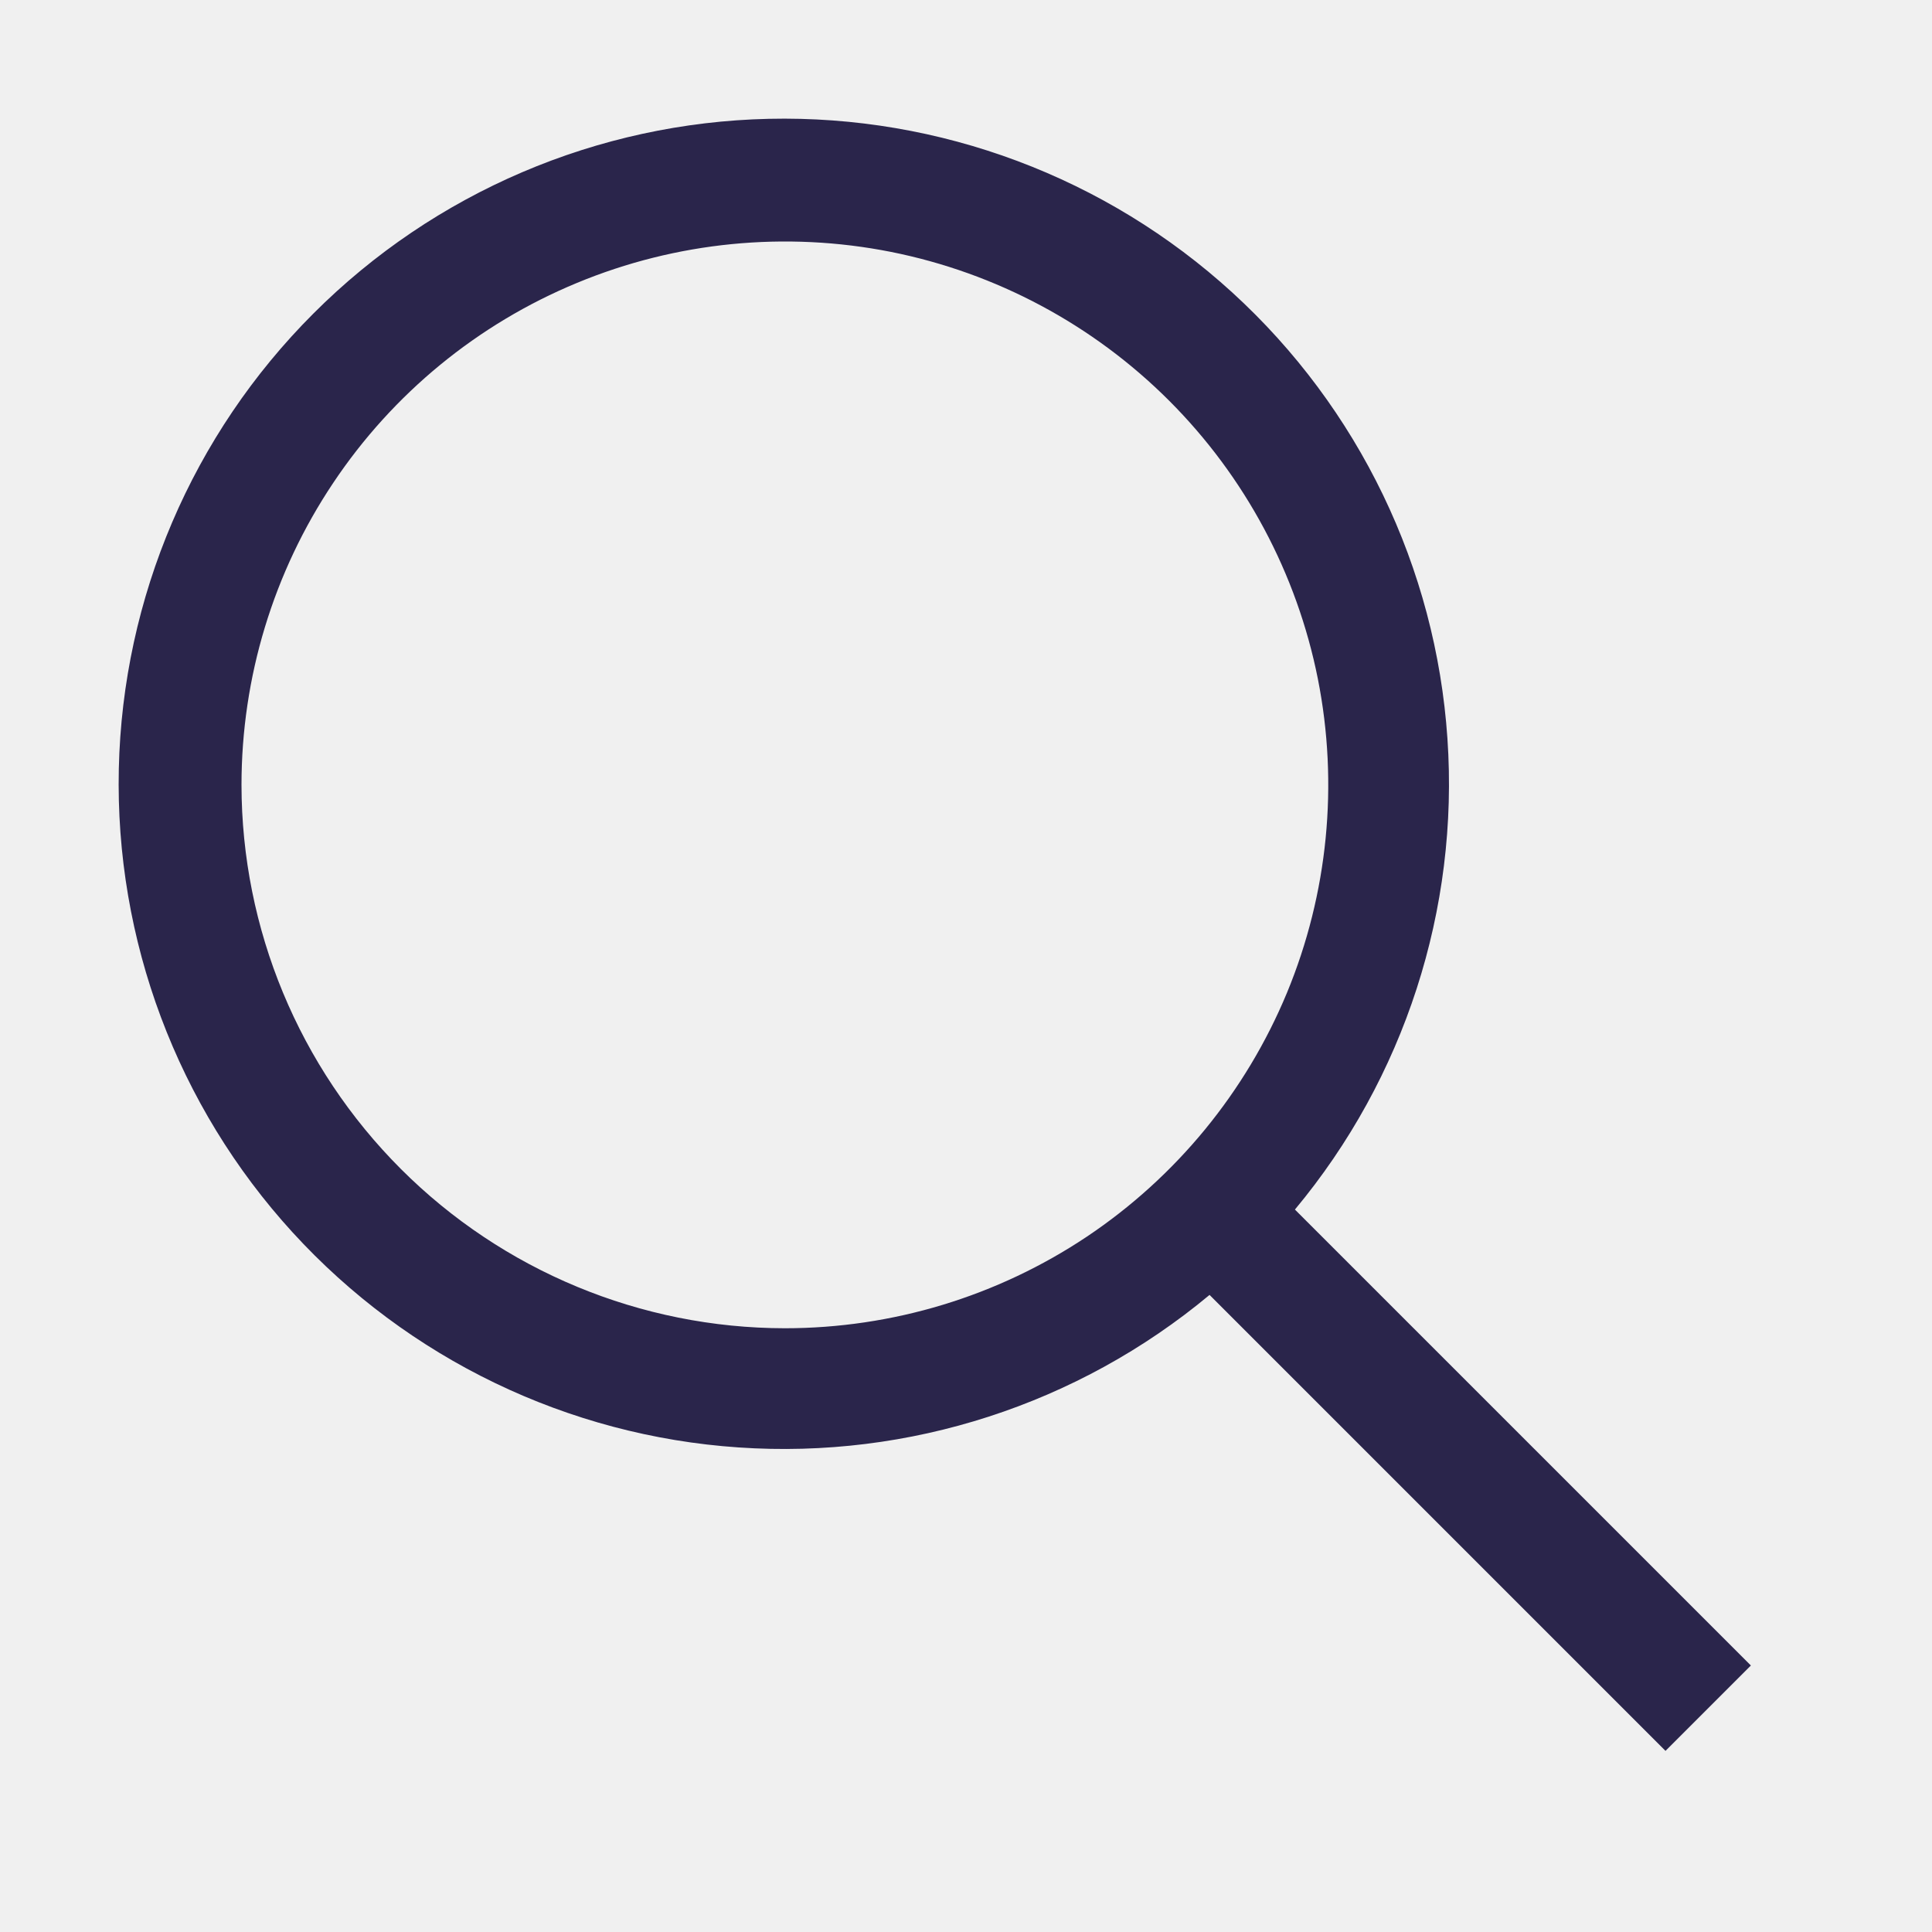
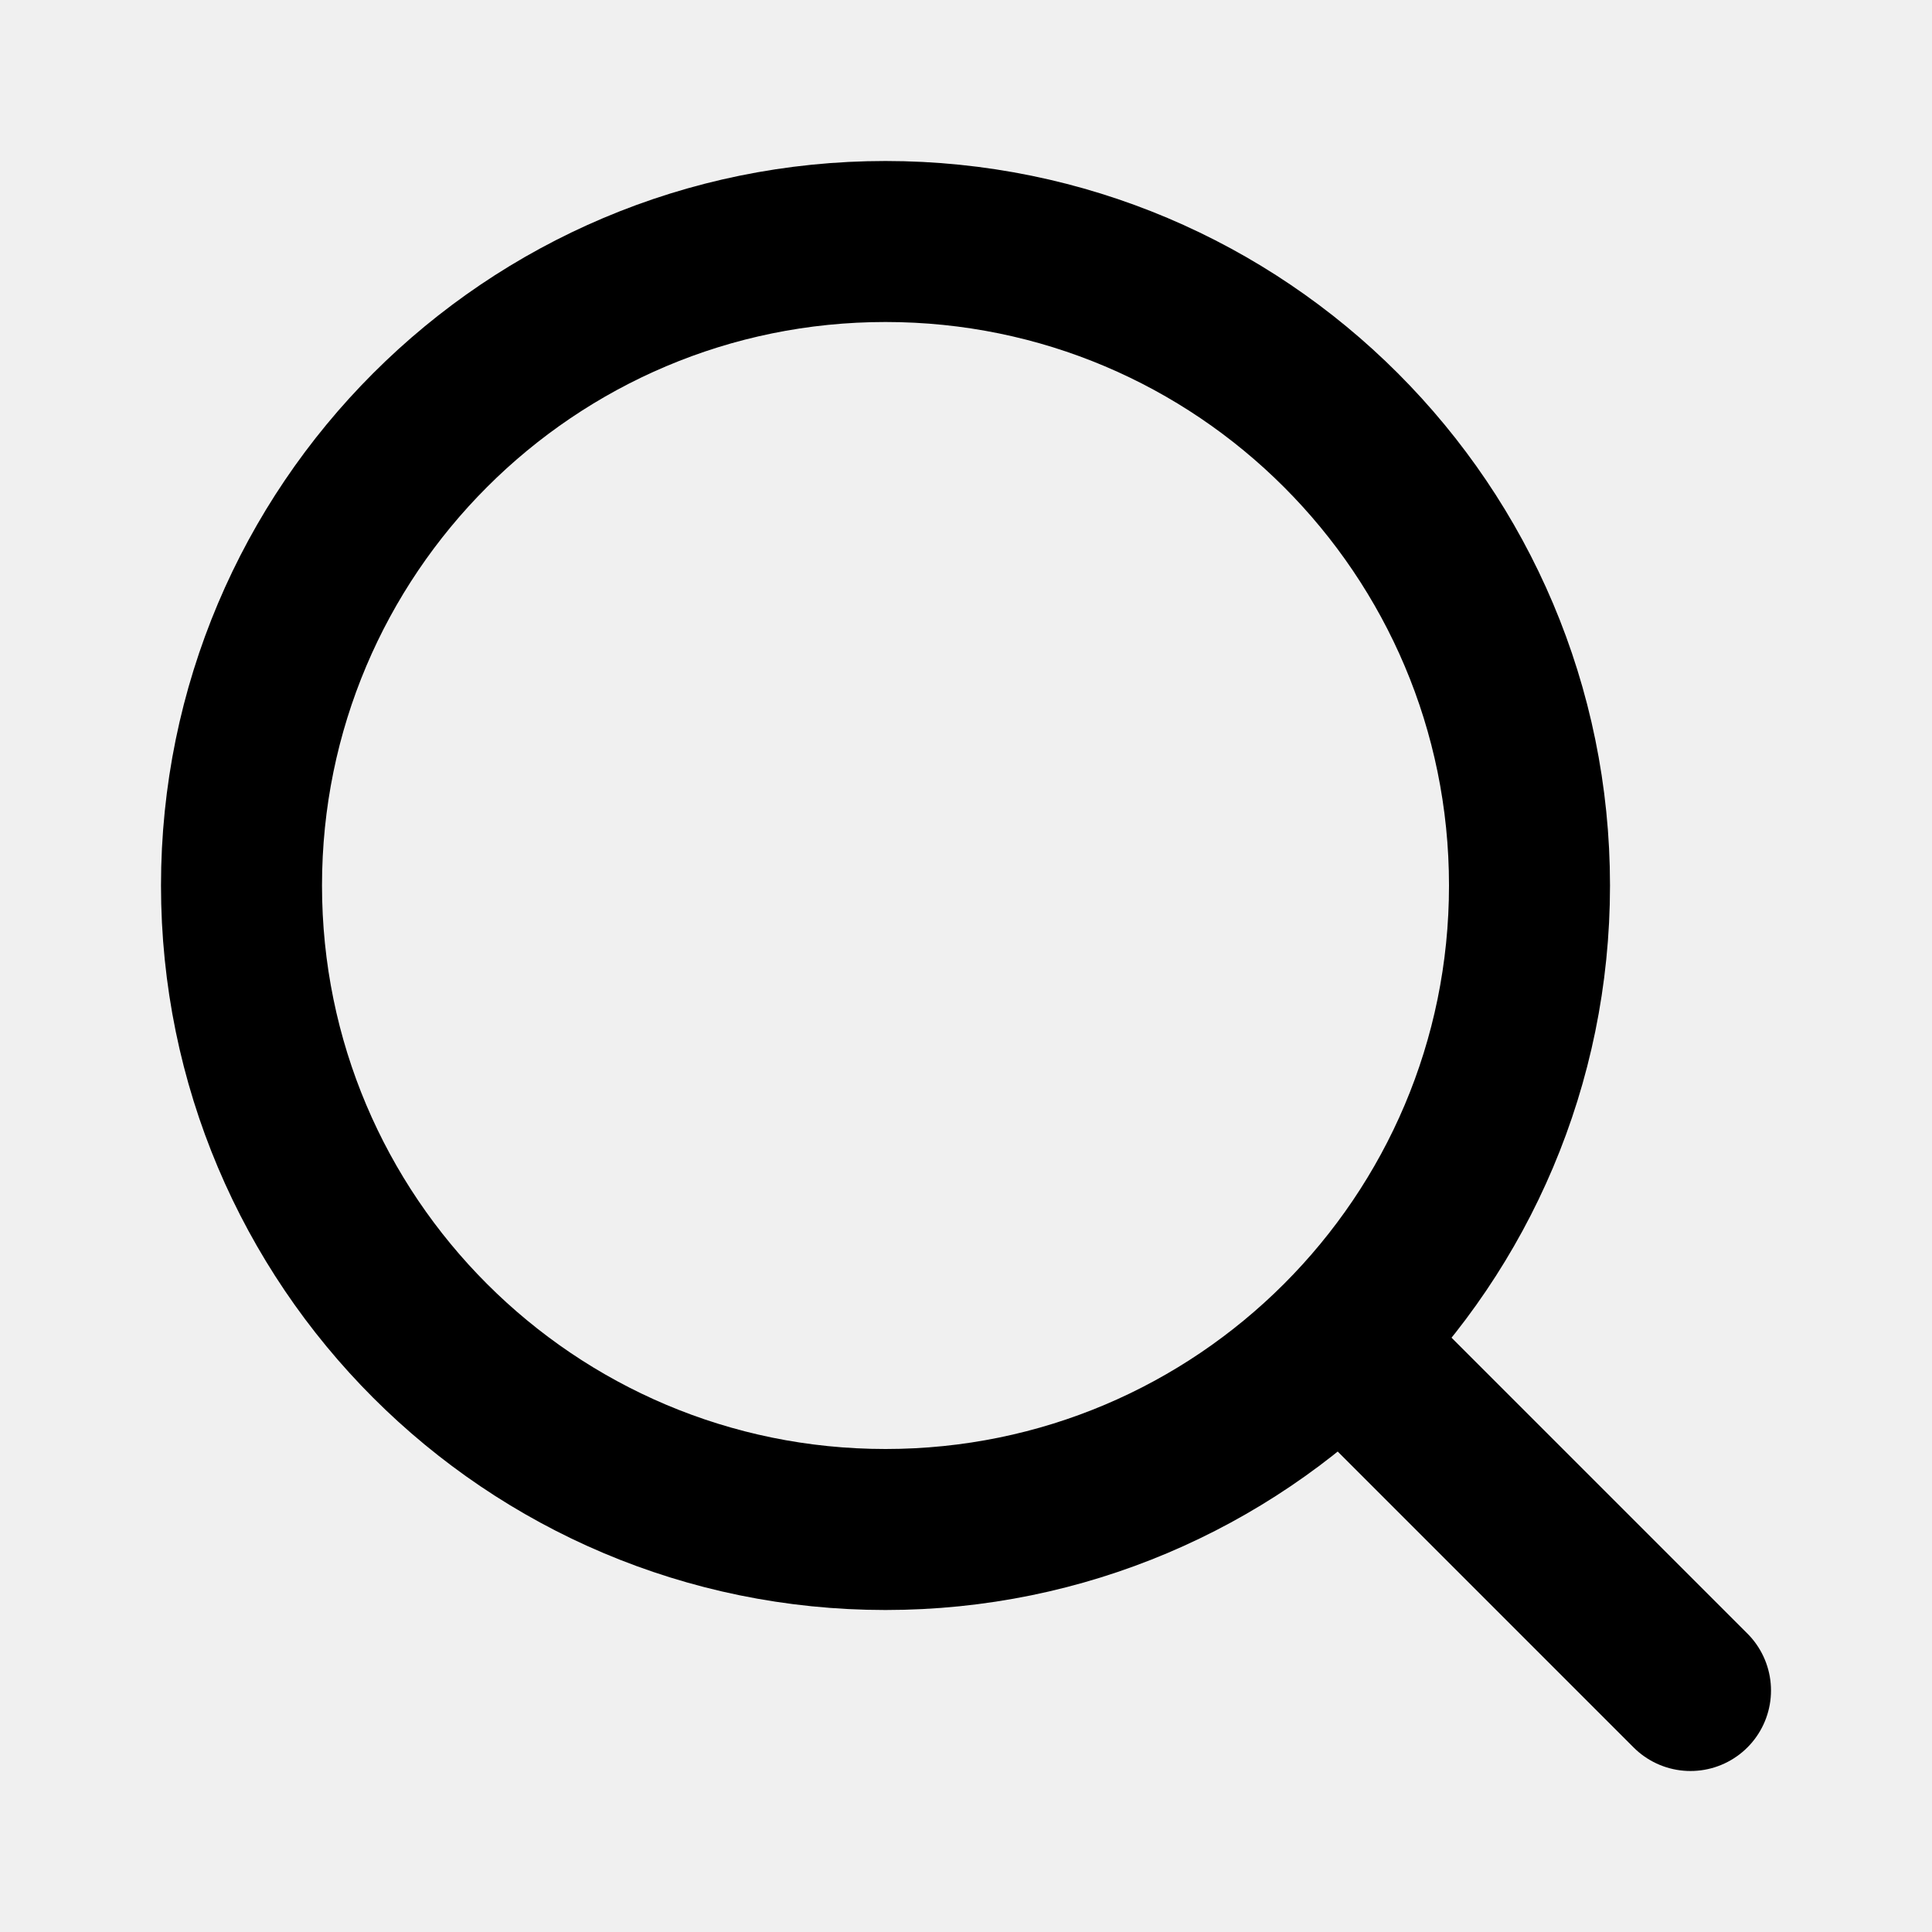
- <svg xmlns="http://www.w3.org/2000/svg" width="16" height="16" viewBox="0 0 16 16" fill="none">
-   <rect width="16" height="16" fill="white" style="mix-blend-mode:multiply" />
-   <path d="M14.5 13.793L10.724 10.017C11.631 8.928 12.084 7.53 11.987 6.116C11.891 4.702 11.253 3.379 10.206 2.423C9.159 1.467 7.783 0.952 6.366 0.984C4.949 1.016 3.598 1.593 2.596 2.596C1.593 3.598 1.016 4.949 0.984 6.366C0.952 7.783 1.467 9.159 2.423 10.206C3.379 11.252 4.702 11.891 6.116 11.987C7.53 12.084 8.928 11.631 10.017 10.724L13.793 14.5L14.5 13.793ZM2 6.5C2 5.61 2.264 4.74 2.759 4C3.253 3.26 3.956 2.683 4.778 2.343C5.6 2.002 6.505 1.913 7.378 2.086C8.251 2.26 9.053 2.689 9.682 3.318C10.311 3.947 10.74 4.749 10.914 5.622C11.087 6.495 10.998 7.4 10.658 8.222C10.317 9.044 9.74 9.747 9 10.242C8.26 10.736 7.39 11 6.5 11C5.307 10.999 4.163 10.524 3.32 9.681C2.476 8.837 2.001 7.693 2 6.5Z" fill="#2A254B" />
+ <svg xmlns="http://www.w3.org/2000/svg" width="24" height="24" viewBox="0 0 24 24" fill="none" stroke="currentColor" stroke-width="2" stroke-linecap="round" stroke-linejoin="round" class="lucide lucide-search">
+   <circle cx="11" cy="11" r="8" />
+   <path d="m21 21-4.3-4.3" />
</svg>
